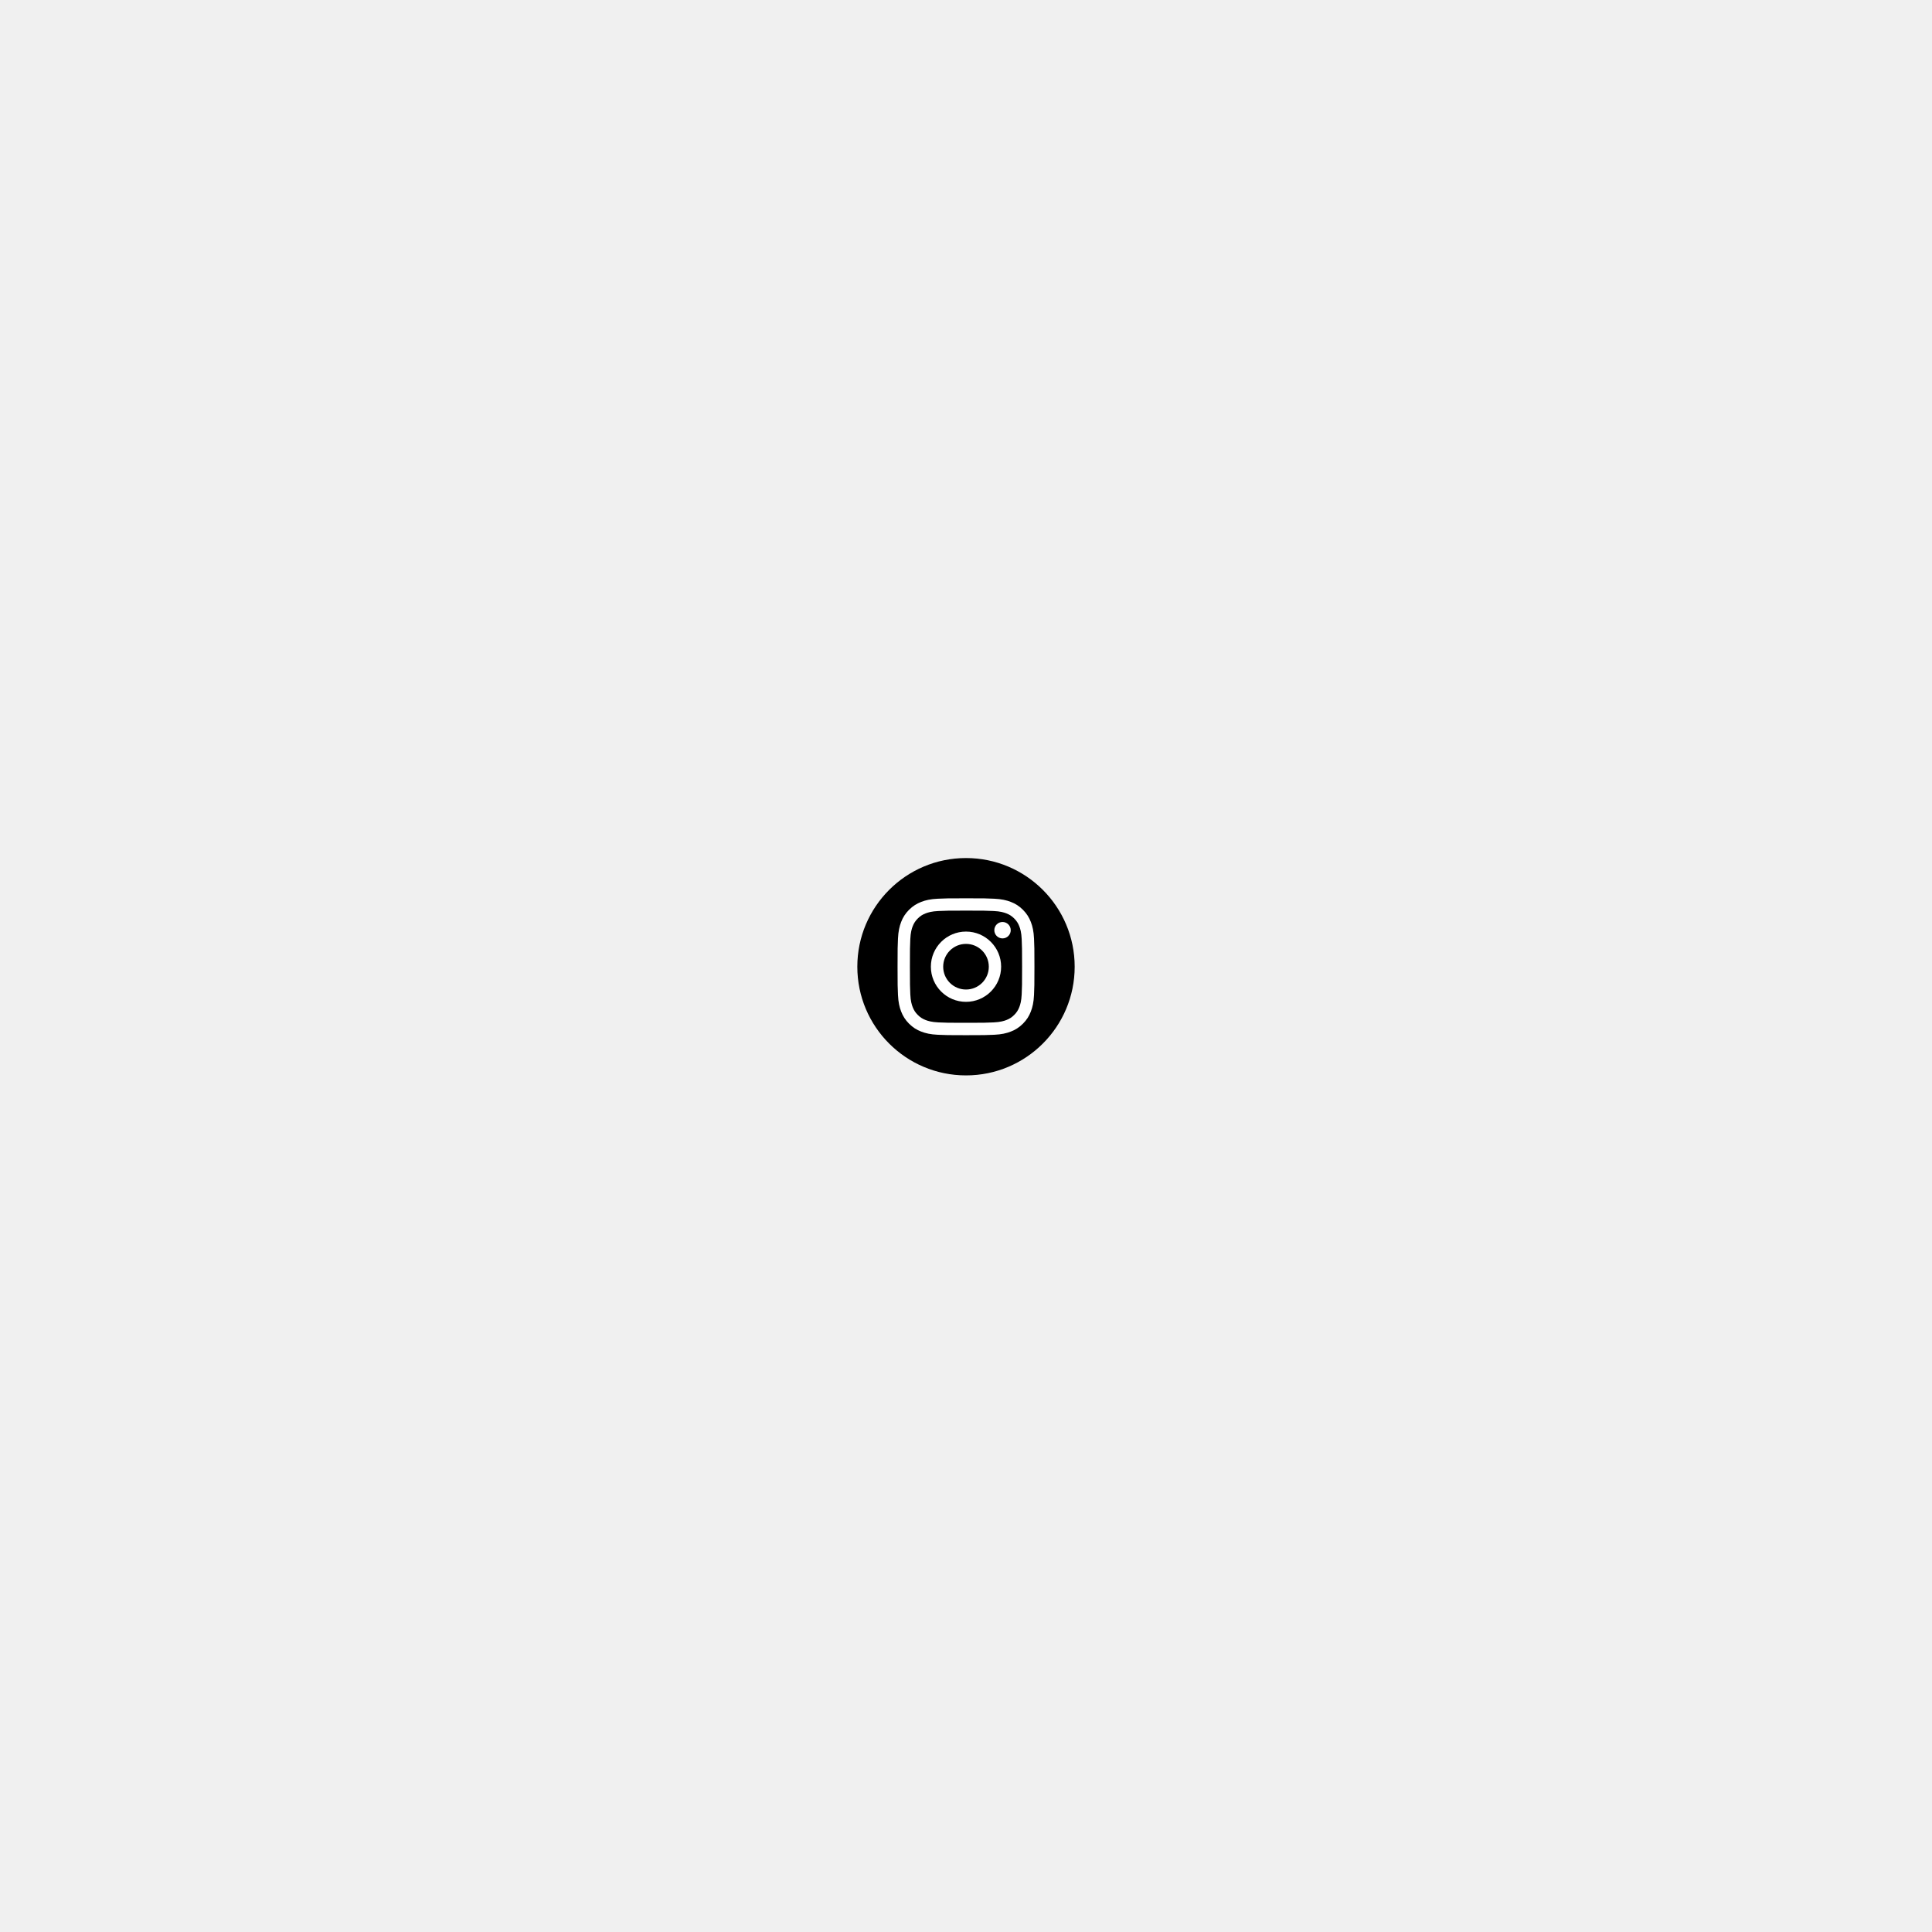
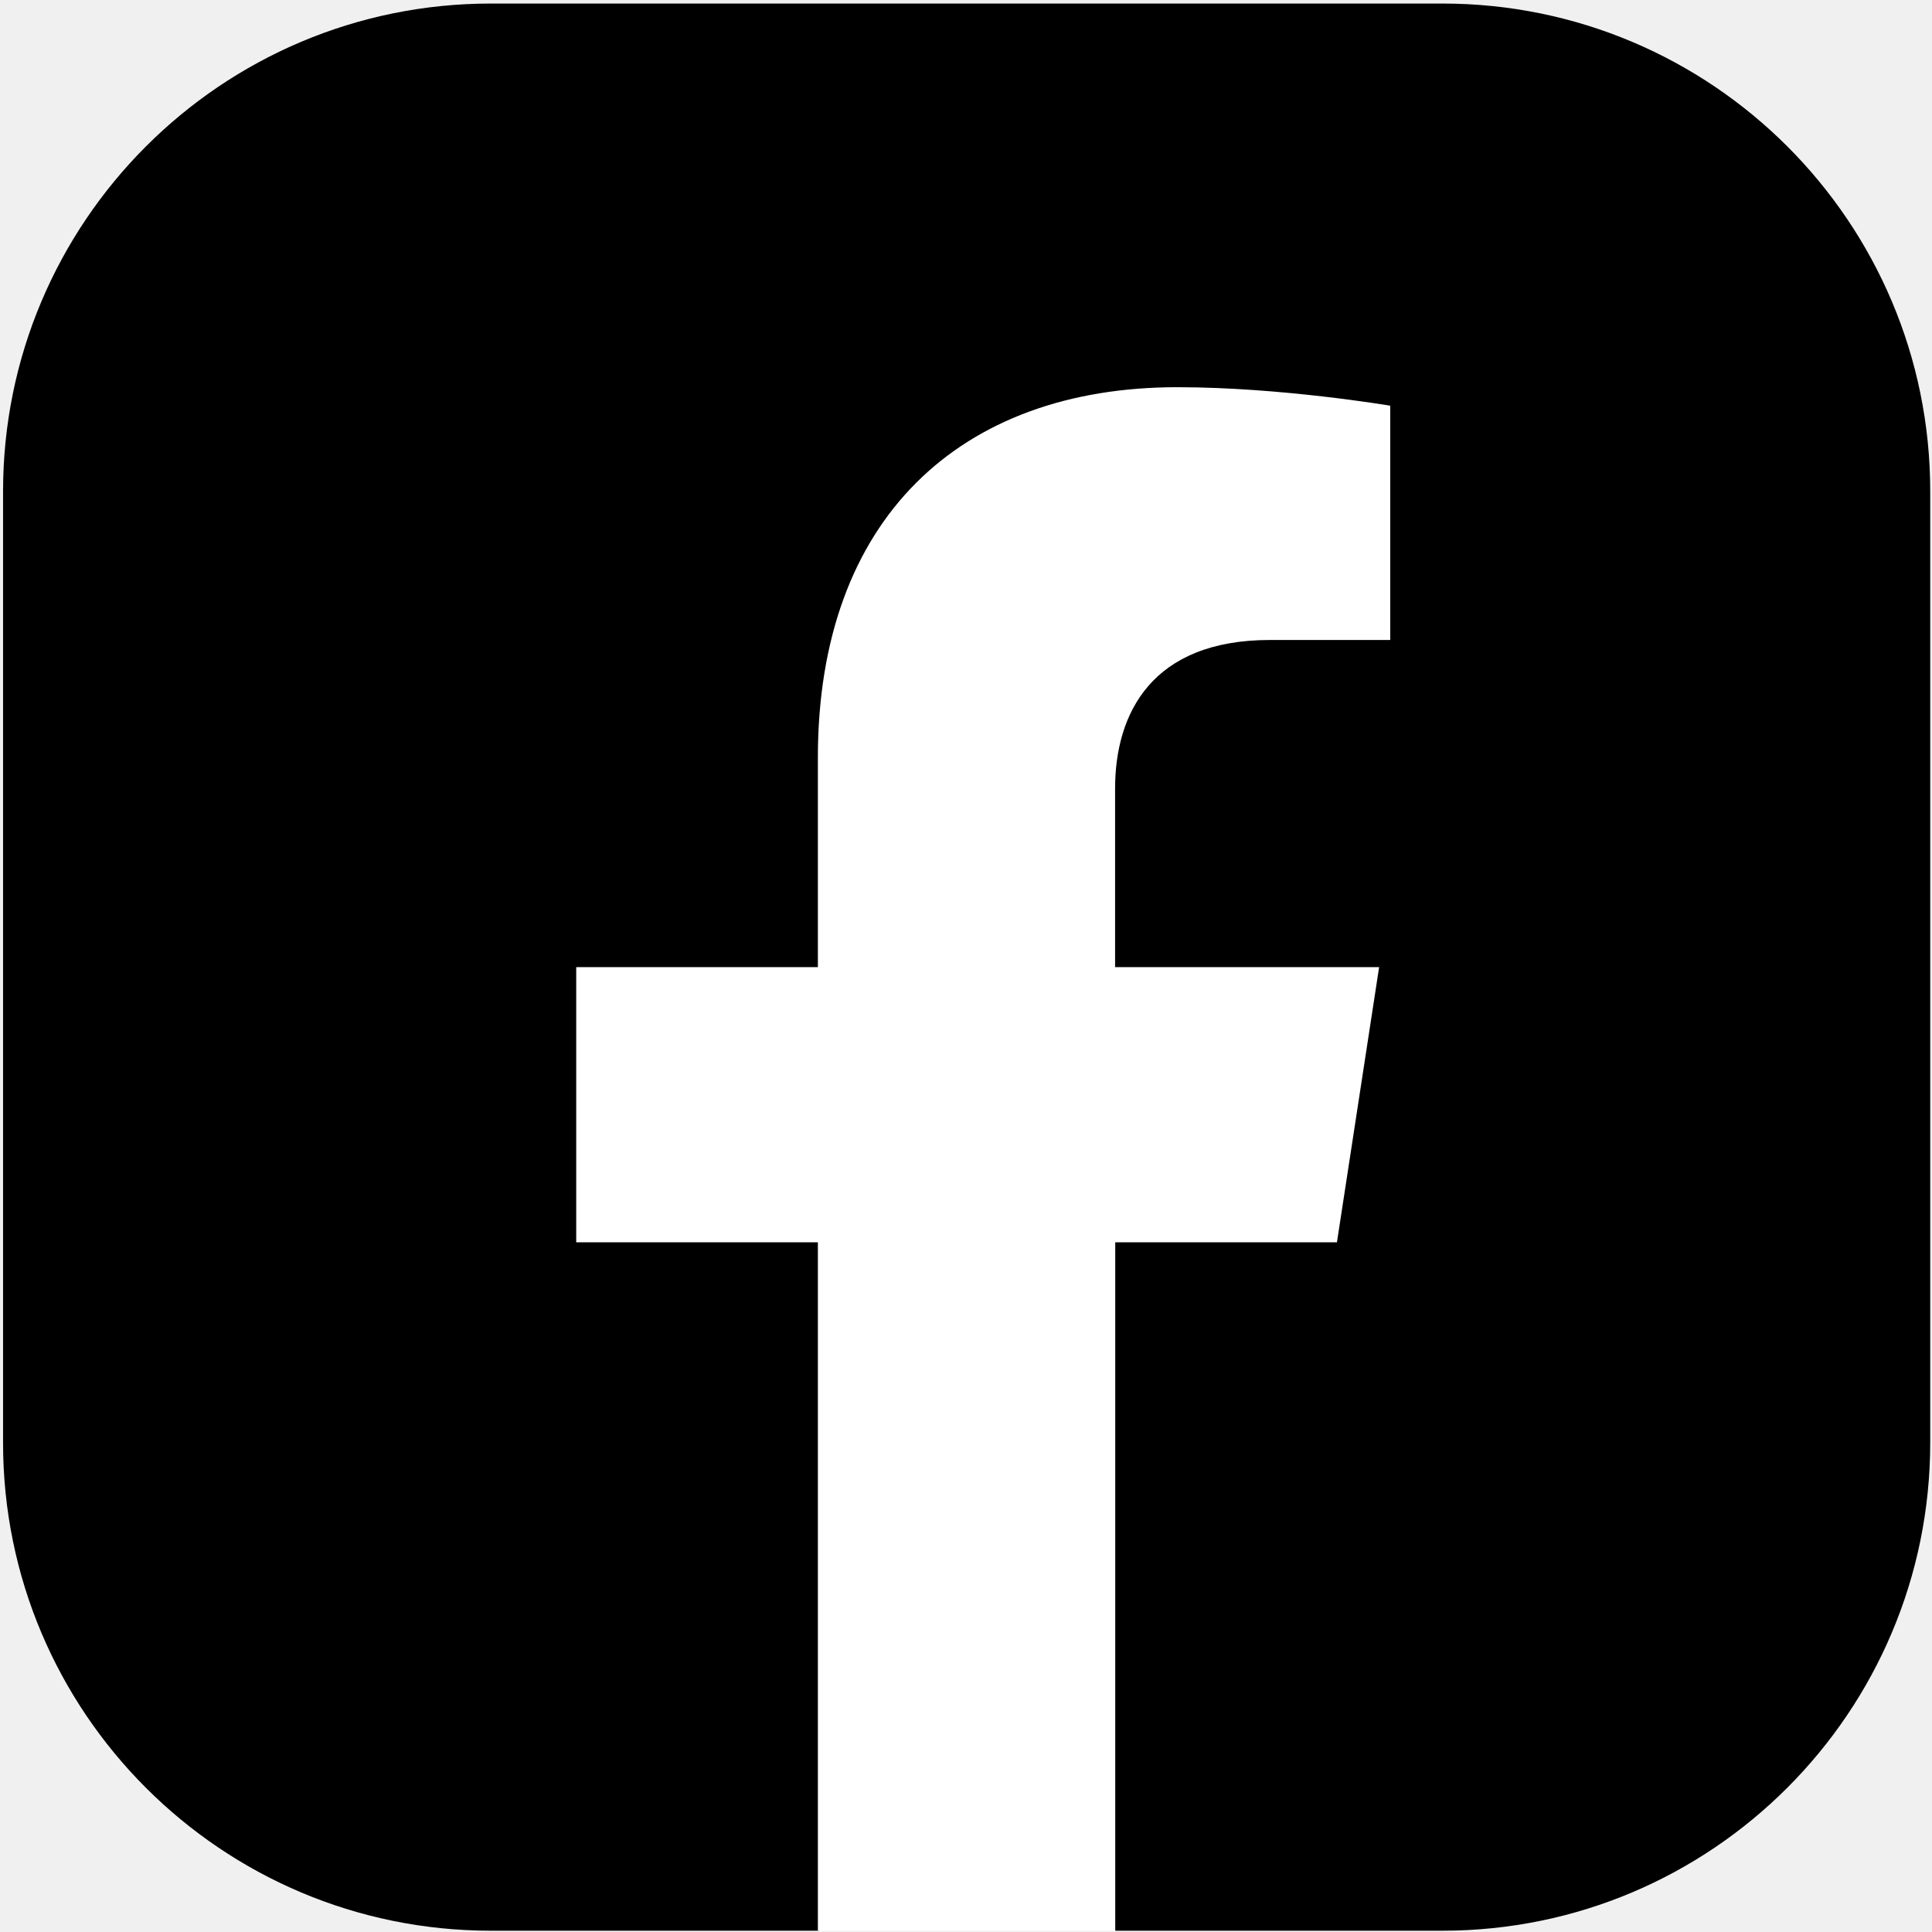
<svg xmlns="http://www.w3.org/2000/svg" version="1.1" id="Layer_1" x="0px" y="0px" viewBox="0 0 1200 1200" style="enable-background:new 0 0 1200 1200;" xml:space="preserve">
  <style type="text/css">
	.st0{fill:#FFFFFF;}
</style>
  <g>
-     <circle cx="600" cy="600.45" r="67.5" />
-     <g>
-       <g>
-         <path class="st0" d="M600,565.6c11.35,0,12.69,0.04,17.17,0.25c4.14,0.19,6.39,0.88,7.89,1.46c1.98,0.77,3.4,1.69,4.89,3.18     c1.49,1.49,2.41,2.9,3.18,4.89c0.58,1.5,1.27,3.75,1.46,7.89c0.2,4.48,0.25,5.83,0.25,17.17c0,11.35-0.04,12.69-0.25,17.17     c-0.19,4.14-0.88,6.39-1.46,7.89c-0.77,1.98-1.69,3.4-3.18,4.89c-1.49,1.49-2.9,2.41-4.89,3.18c-1.5,0.58-3.75,1.27-7.89,1.46     c-4.48,0.2-5.82,0.25-17.17,0.25c-11.35,0-12.69-0.04-17.17-0.25c-4.14-0.19-6.39-0.88-7.89-1.46c-1.98-0.77-3.4-1.69-4.89-3.18     c-1.49-1.49-2.41-2.9-3.18-4.89c-0.58-1.5-1.27-3.75-1.46-7.89c-0.2-4.48-0.25-5.83-0.25-17.17c0-11.35,0.04-12.69,0.25-17.17     c0.19-4.14,0.88-6.39,1.46-7.89c0.77-1.98,1.69-3.4,3.18-4.89s2.9-2.41,4.89-3.18c1.5-0.58,3.75-1.27,7.89-1.46     C587.31,565.65,588.65,565.6,600,565.6 M600,557.95c-11.54,0-12.99,0.05-17.52,0.26c-4.52,0.21-7.61,0.92-10.32,1.98     c-2.79,1.09-5.16,2.54-7.53,4.9c-2.36,2.36-3.82,4.73-4.9,7.53c-1.05,2.7-1.77,5.79-1.98,10.32c-0.21,4.53-0.26,5.98-0.26,17.52     c0,11.54,0.05,12.99,0.26,17.52c0.21,4.52,0.92,7.61,1.98,10.32c1.09,2.79,2.54,5.16,4.9,7.53c2.36,2.36,4.73,3.82,7.53,4.9     c2.7,1.05,5.79,1.77,10.32,1.98c4.53,0.21,5.98,0.26,17.52,0.26s12.99-0.05,17.52-0.26c4.52-0.21,7.61-0.92,10.32-1.98     c2.79-1.09,5.16-2.54,7.53-4.9c2.36-2.36,3.82-4.73,4.9-7.53c1.05-2.7,1.77-5.79,1.98-10.32c0.21-4.53,0.26-5.98,0.26-17.52     s-0.05-12.99-0.26-17.52c-0.21-4.52-0.92-7.61-1.98-10.32c-1.09-2.79-2.54-5.16-4.9-7.53c-2.36-2.36-4.73-3.82-7.53-4.9     c-2.7-1.05-5.79-1.77-10.32-1.98C612.99,557.99,611.54,557.95,600,557.95L600,557.95z" />
-         <path class="st0" d="M600,578.62c-12.05,0-21.82,9.77-21.82,21.82c0,12.05,9.77,21.82,21.82,21.82     c12.05,0,21.82-9.77,21.82-21.82C621.82,588.39,612.05,578.62,600,578.62z M600,614.61c-7.82,0-14.17-6.34-14.17-14.17     c0-7.82,6.34-14.17,14.17-14.17s14.17,6.34,14.17,14.17C614.17,608.27,607.82,614.61,600,614.61z" />
-         <circle class="st0" cx="622.69" cy="577.76" r="5.1" />
-       </g>
-     </g>
+     <path d="M895.9,1199.2H693l-92.6-30.6l-91.8,30.6H304.9c-167.3,0-303-135.6-303-303v-591c0-167.3,135.6-303,303-303h591   c167.3,0,303,135.6,303,303v591C1198.8,1063.5,1063.2,1199.2,895.9,1199.2z" />
+     <path class="st0" d="M508,470.5v130.2H357.9v170.9H508v427.6h184.7V771.6h137.7l26.2-170.9h-164V489.8c0-46.8,22.9-92.3,96.3-92.3   h74.6V252c0,0-67.7-11.5-132.3-11.5C596.3,240.5,508,322.3,508,470.5z" />
  </g>
</svg>
